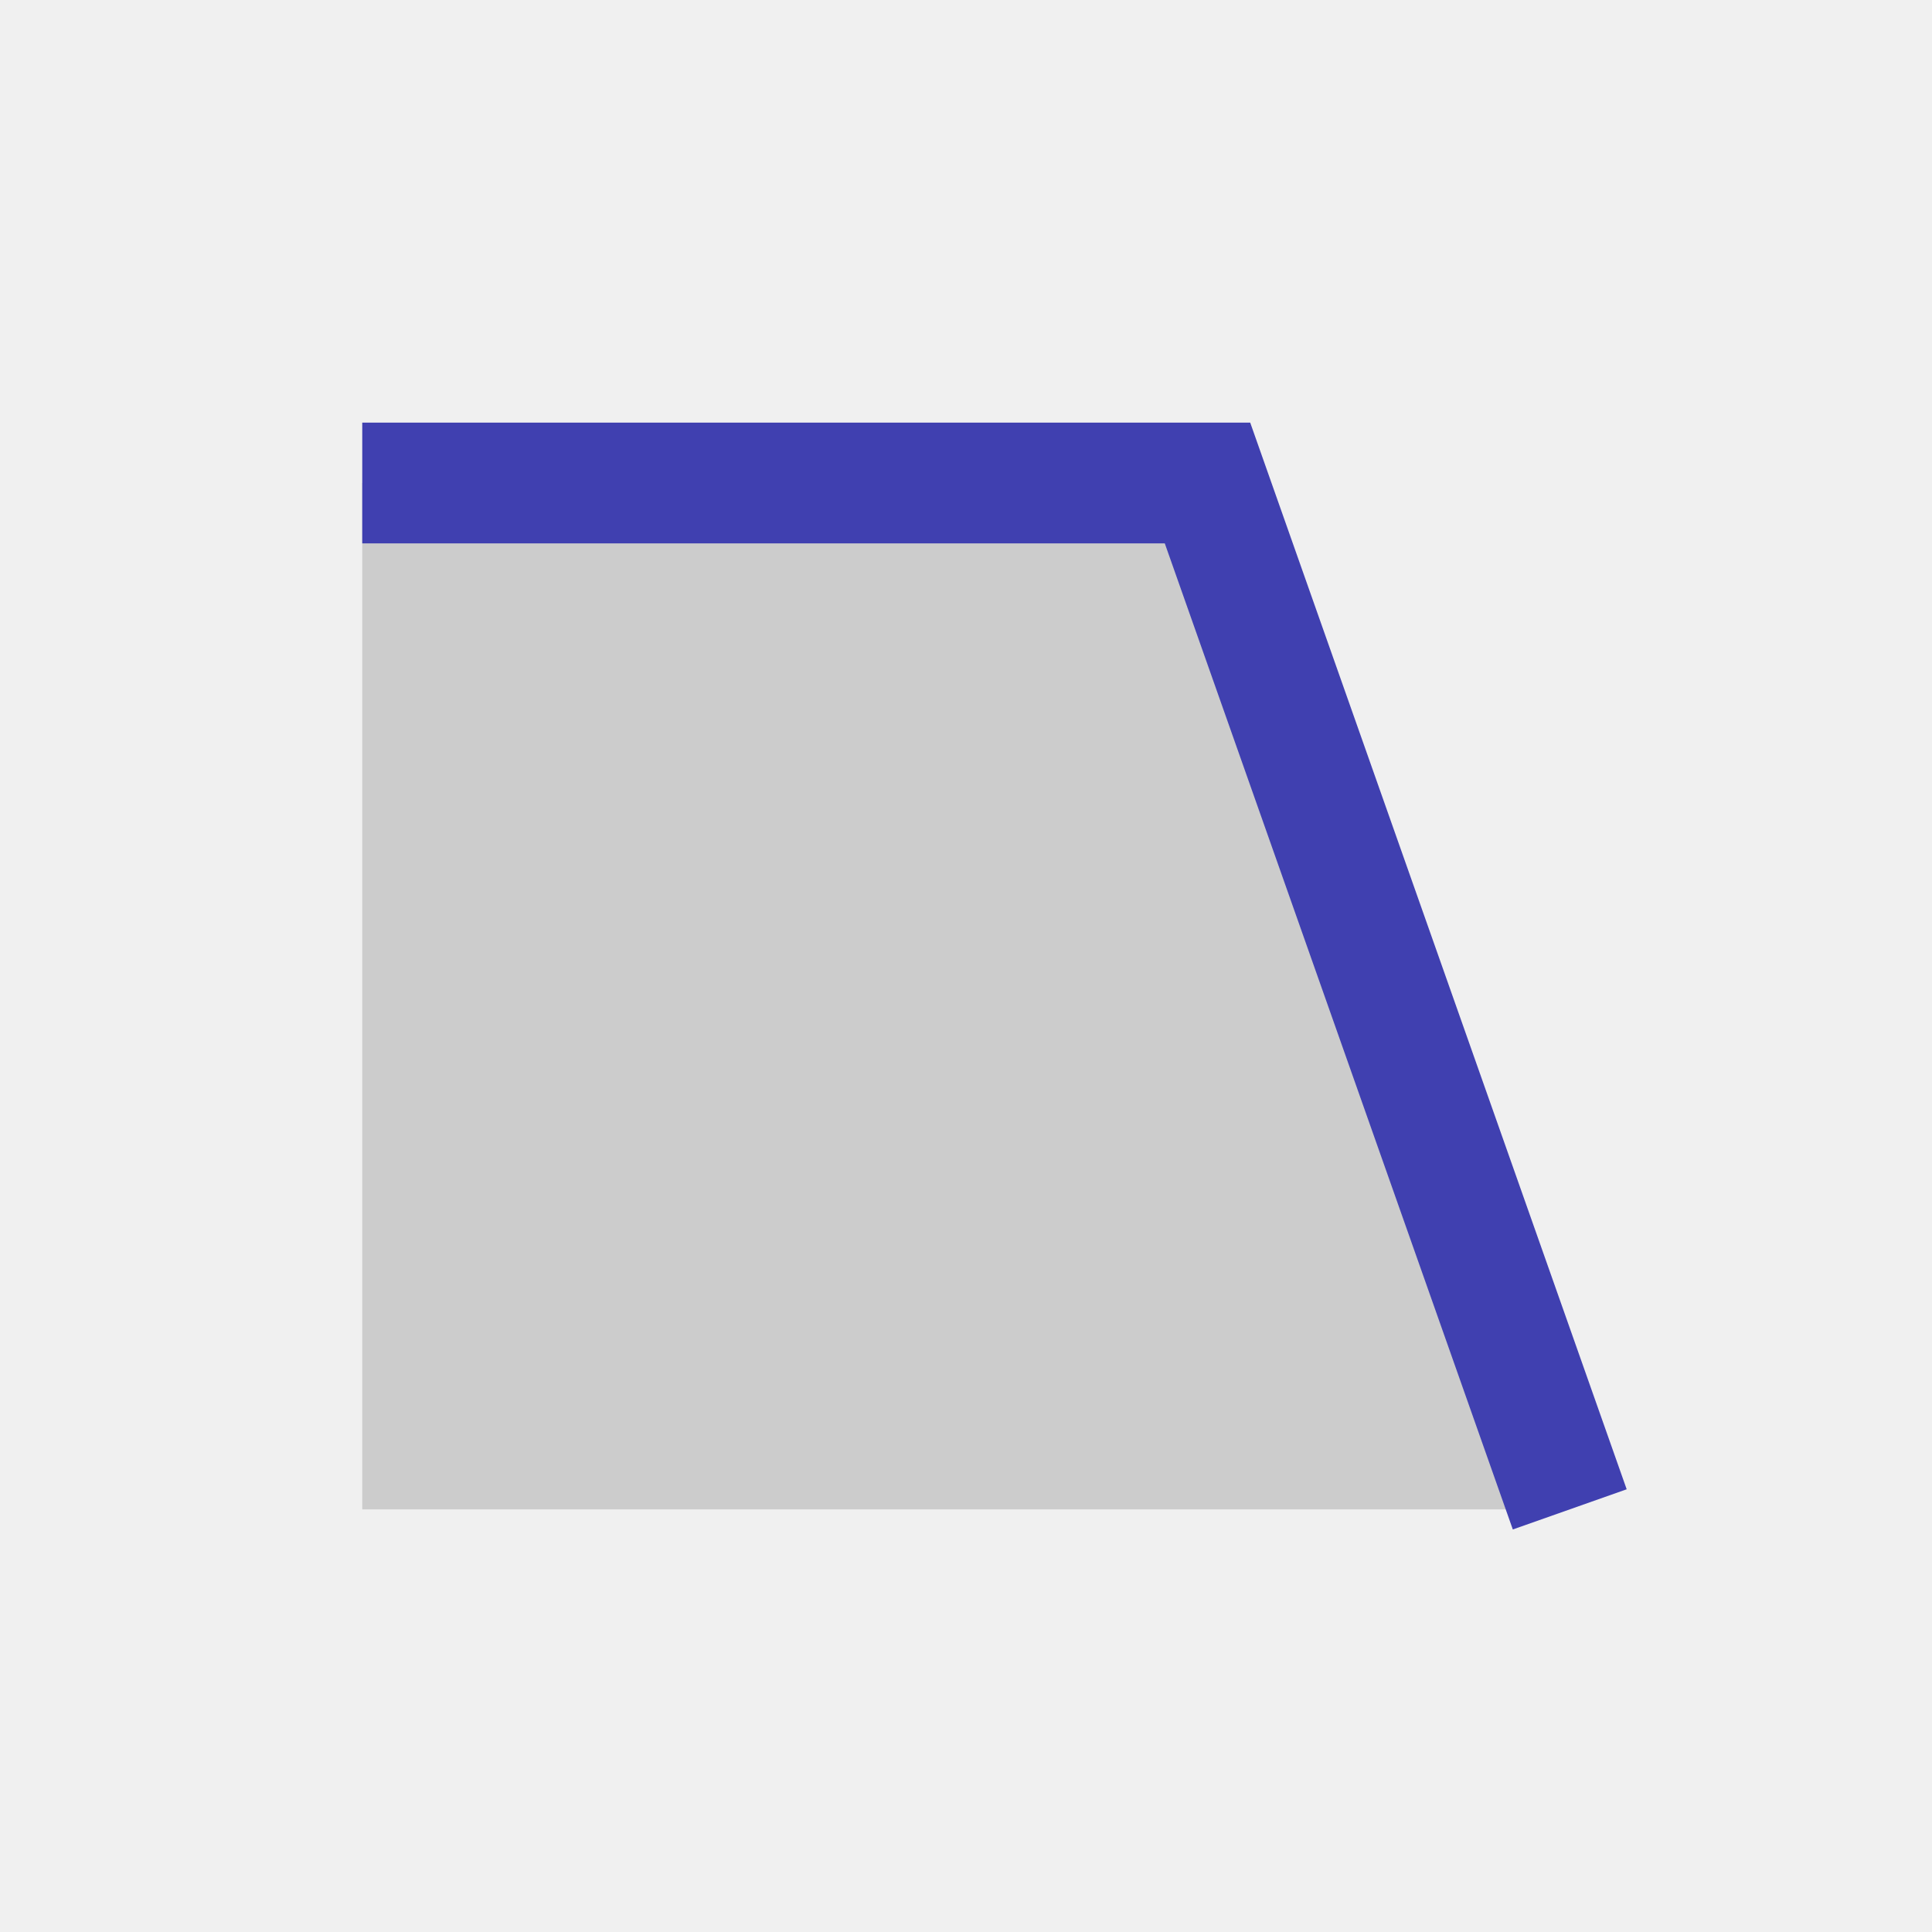
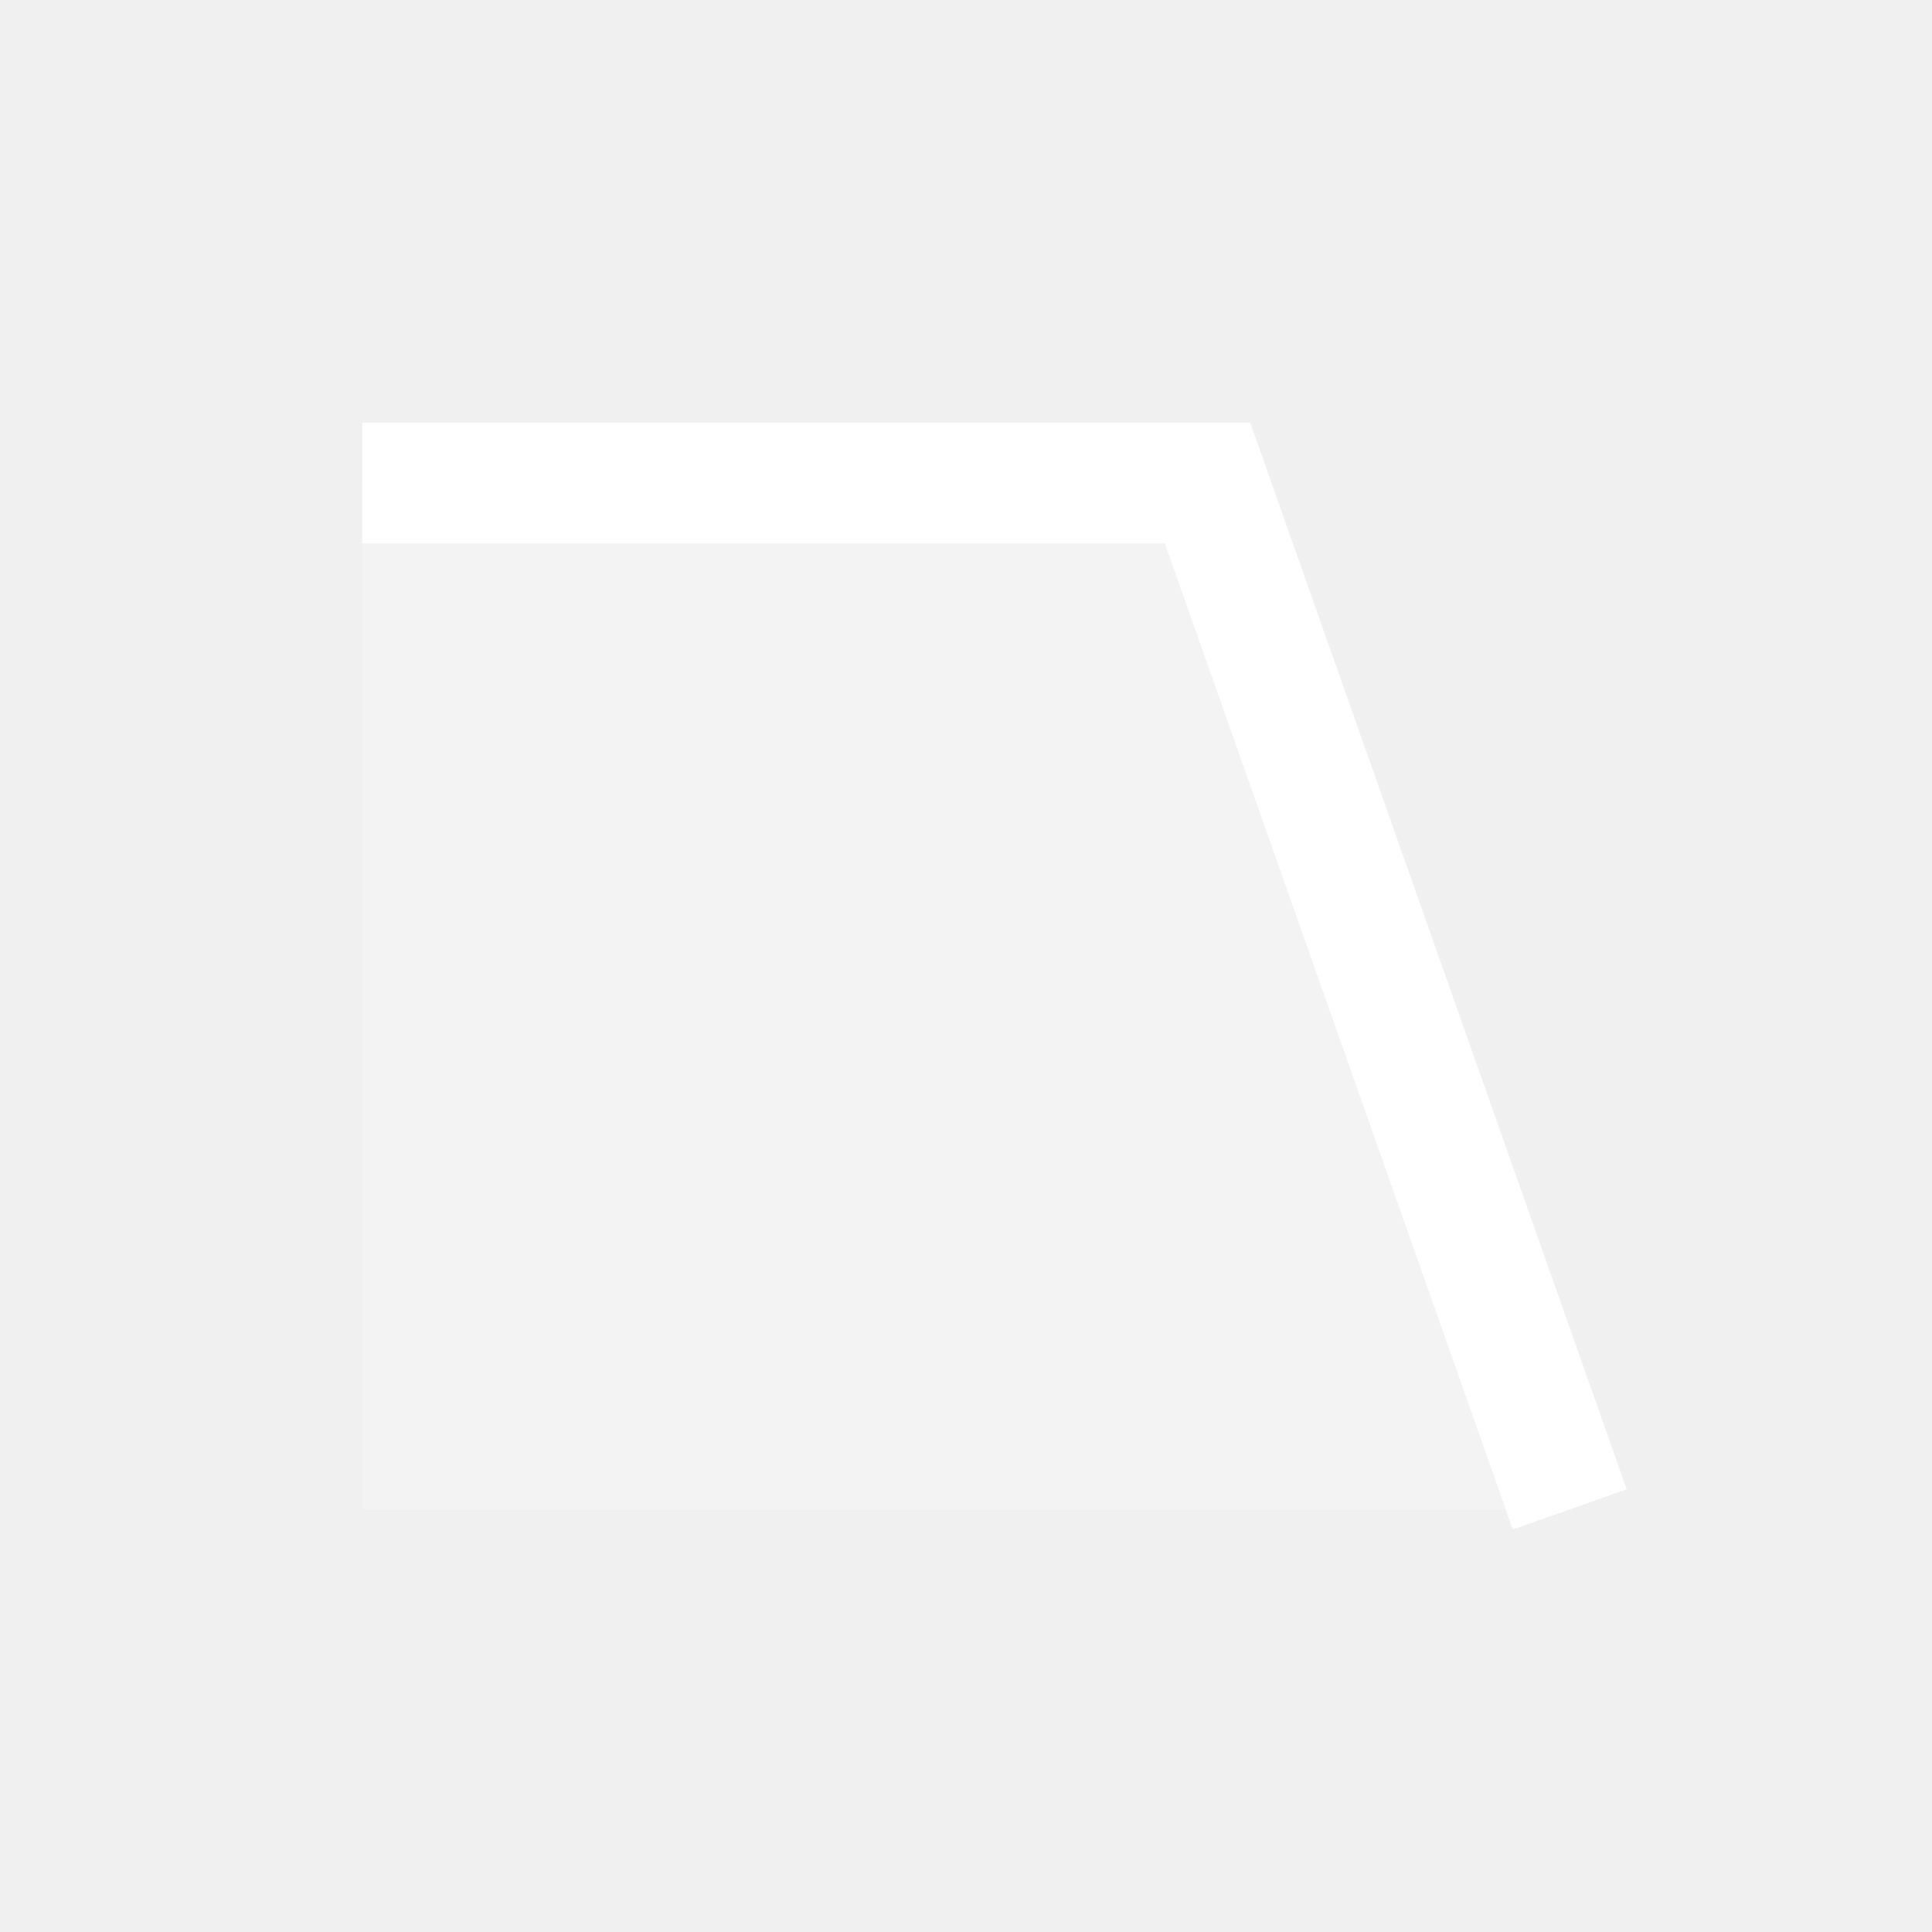
<svg xmlns="http://www.w3.org/2000/svg" width="32" height="32">
-   <polyline style="fill:#cccccc" points="6,8 20,8 26,25 6,25" />
-   <polyline style="fill:none;stroke:#4040b0;stroke-width:2" points="6,8 20,8 26,25" />
+   <polyline style="fill:white;fill-opacity:0.2" points="6,8 20,8 26,25 6,25" />
+   <polyline style="fill:none;stroke:white;stroke-width:2" points="6,8 20,8 26,25" />
</svg>
